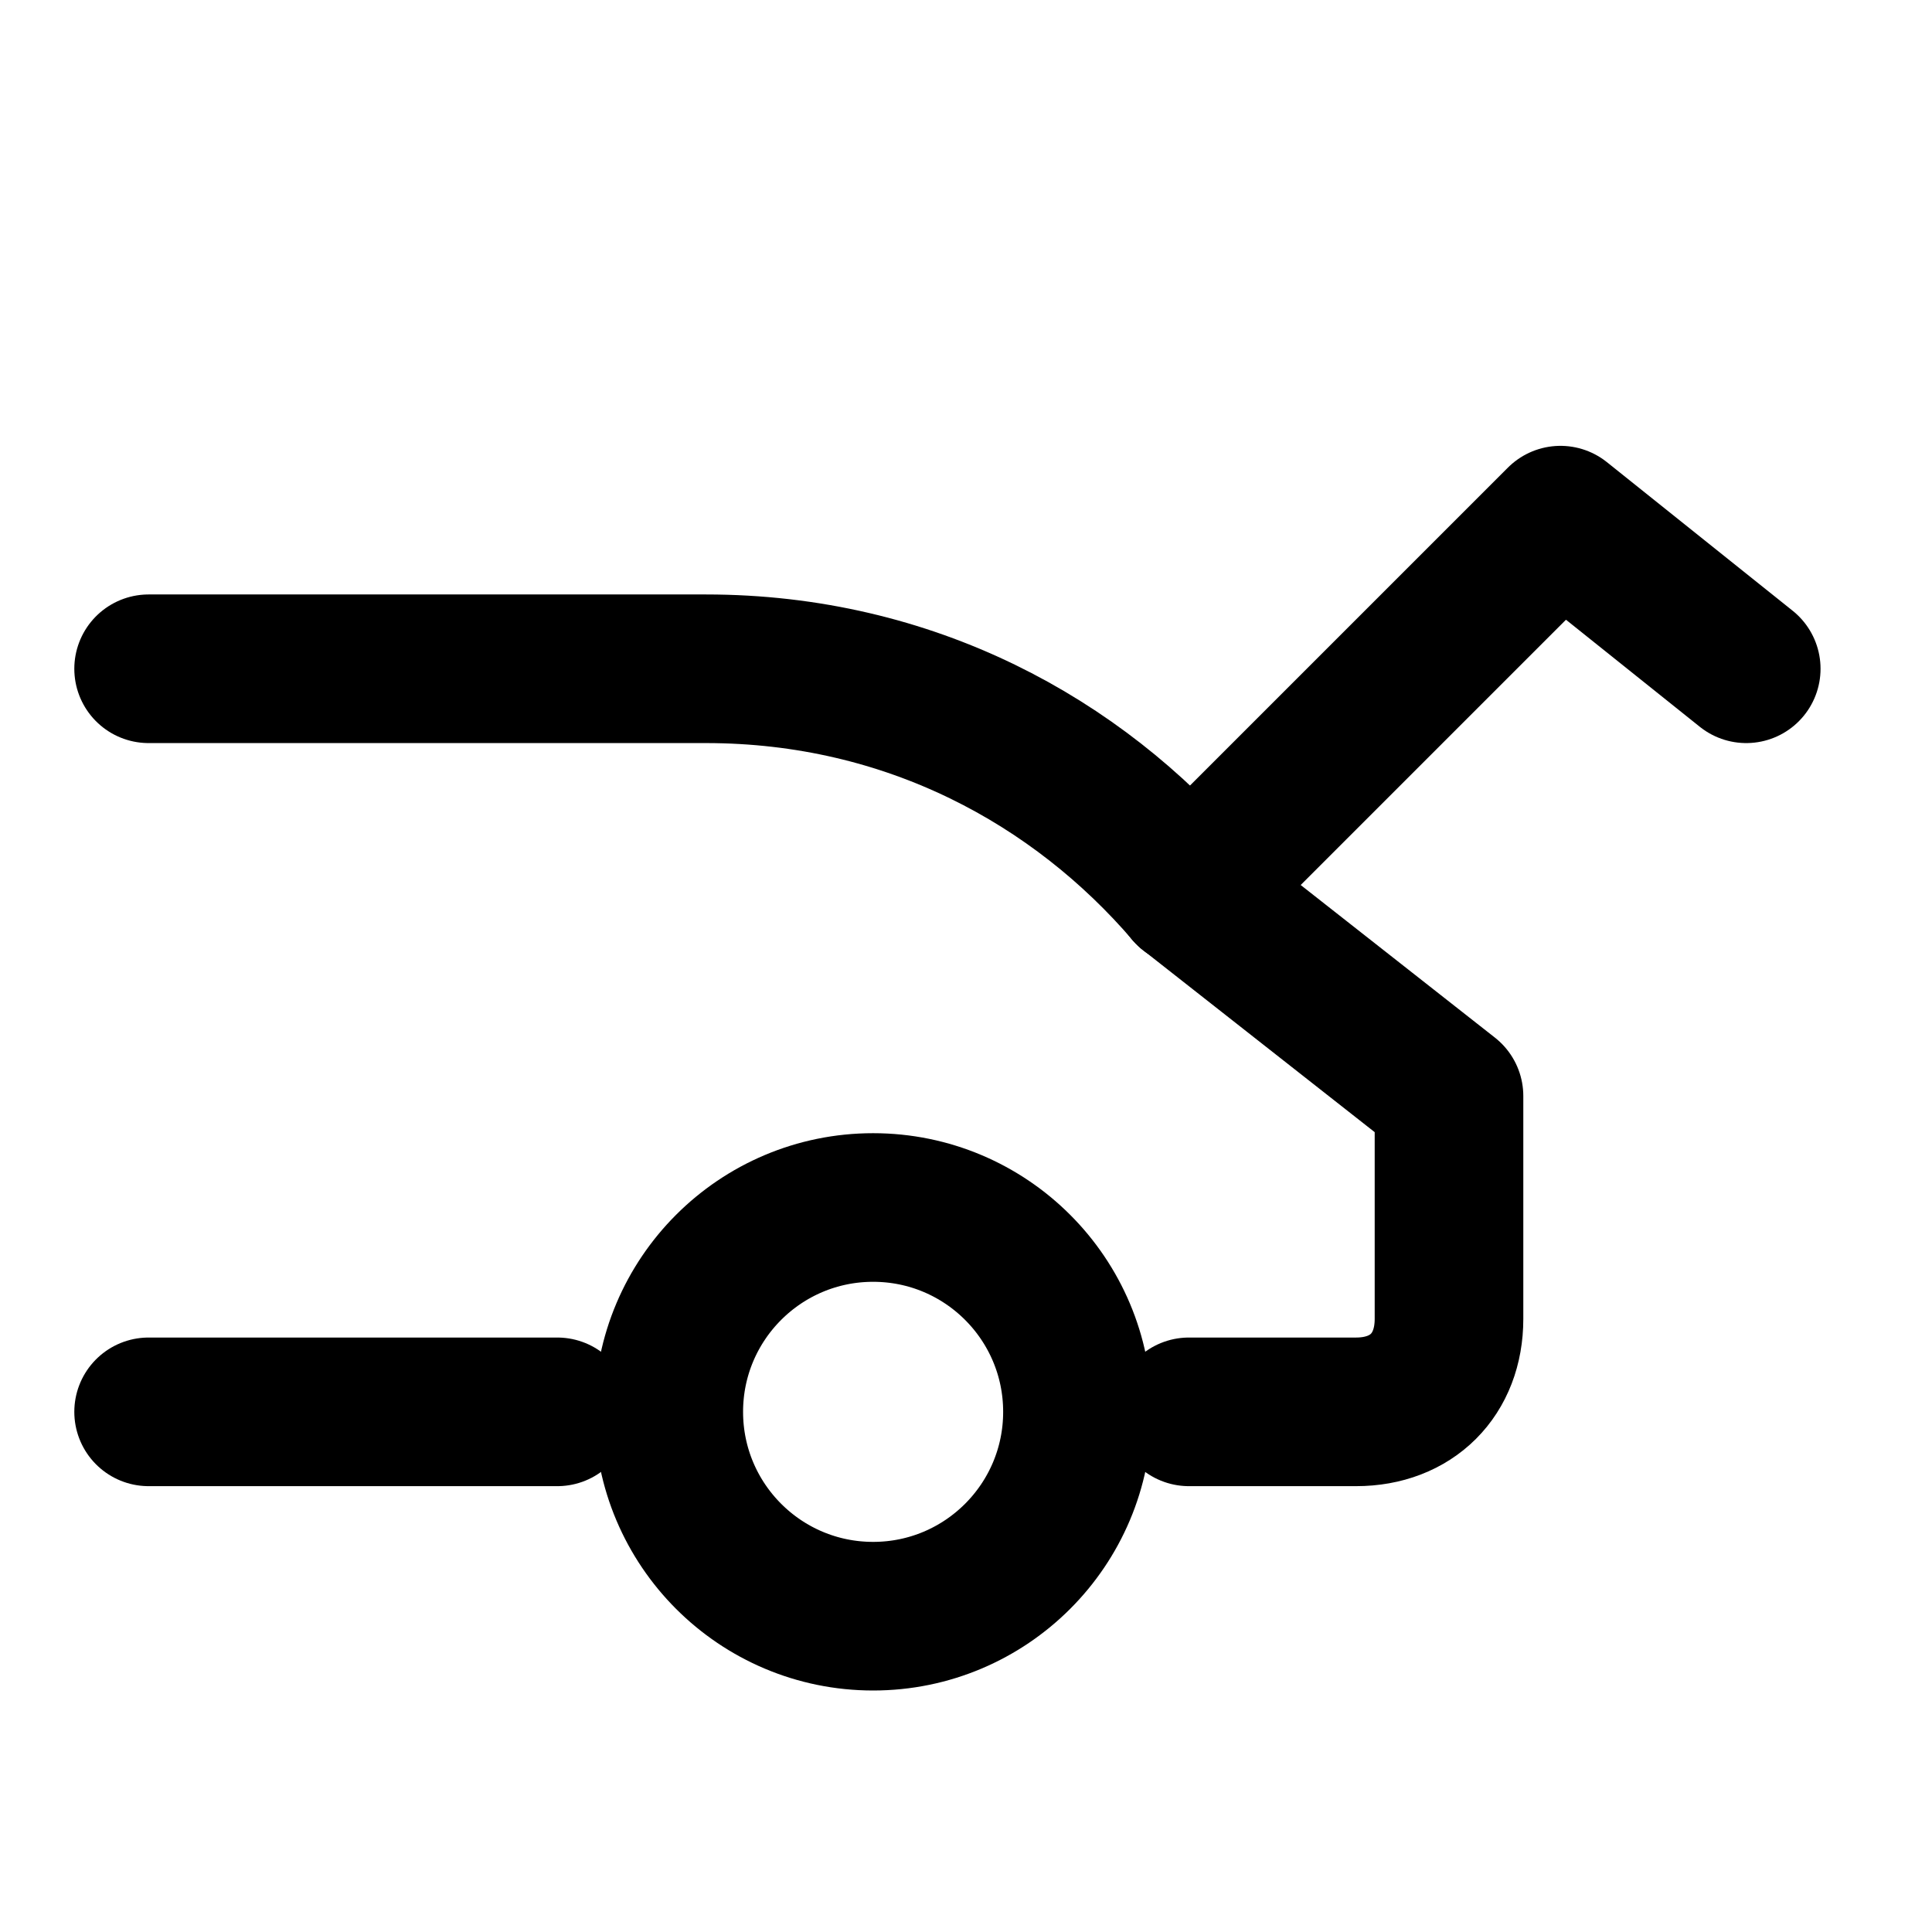
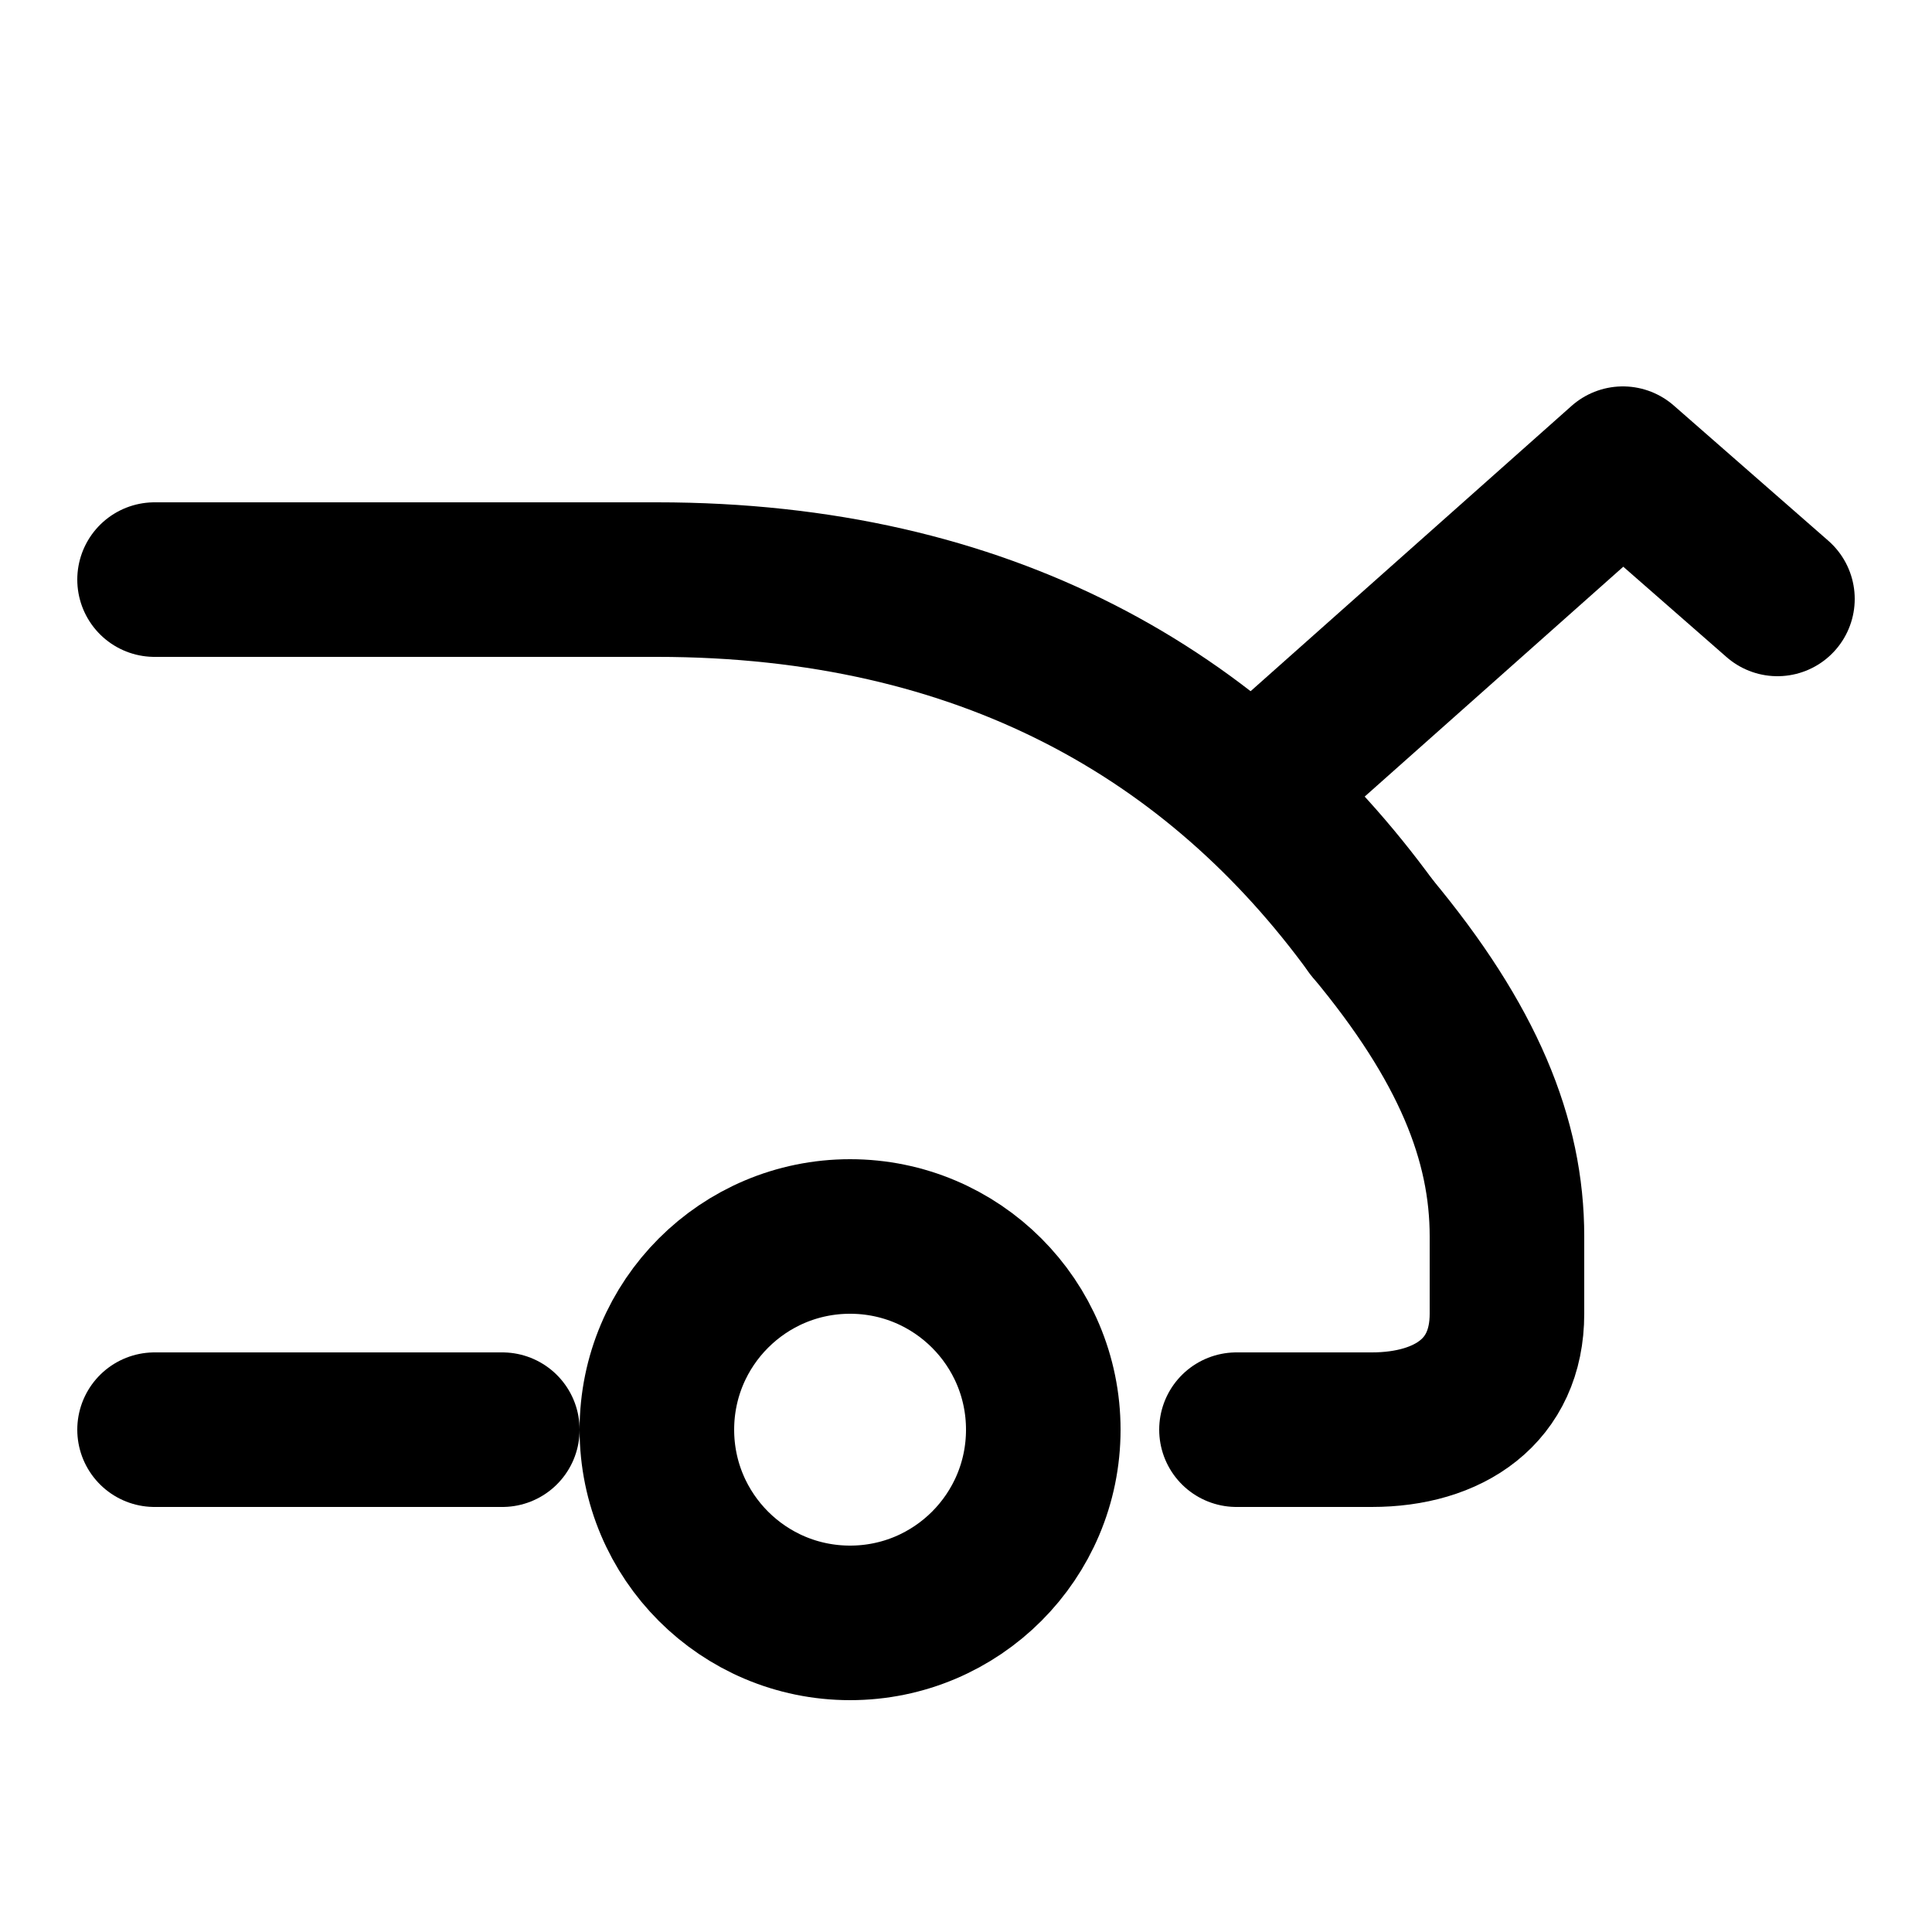
- <svg xmlns="http://www.w3.org/2000/svg" viewBox="24 56 208 160" width="256" height="256" fill="none" stroke="#000" stroke-width="16" stroke-linecap="round" stroke-linejoin="round">
-   <path d="M40 104h60c22 0 40 10 52 24" />
-   <path d="M152 128l28 22v24c0 6-4 10-10 10h-18" />
-   <path d="M40 184h44" />
-   <circle cx="118" cy="184" r="22" />
-   <path d="M152 128l40-40 20 16" />
+ <svg xmlns="http://www.w3.org/2000/svg" viewBox="20 64 200 160" width="256" height="256" fill="none" stroke="#000" stroke-width="16" stroke-linecap="round" stroke-linejoin="round">
+   <path d="M36 104h52c34 0 58 14 74 36" />
+   <path d="M162 140c10 12 14 22 14 32v8c0 8-6 12-14 12h-14" />
+   <path d="M36 192h36" />
+   <circle cx="108" cy="192" r="20" />
+   <path d="M152 124l36-32 16 14" />
</svg>
